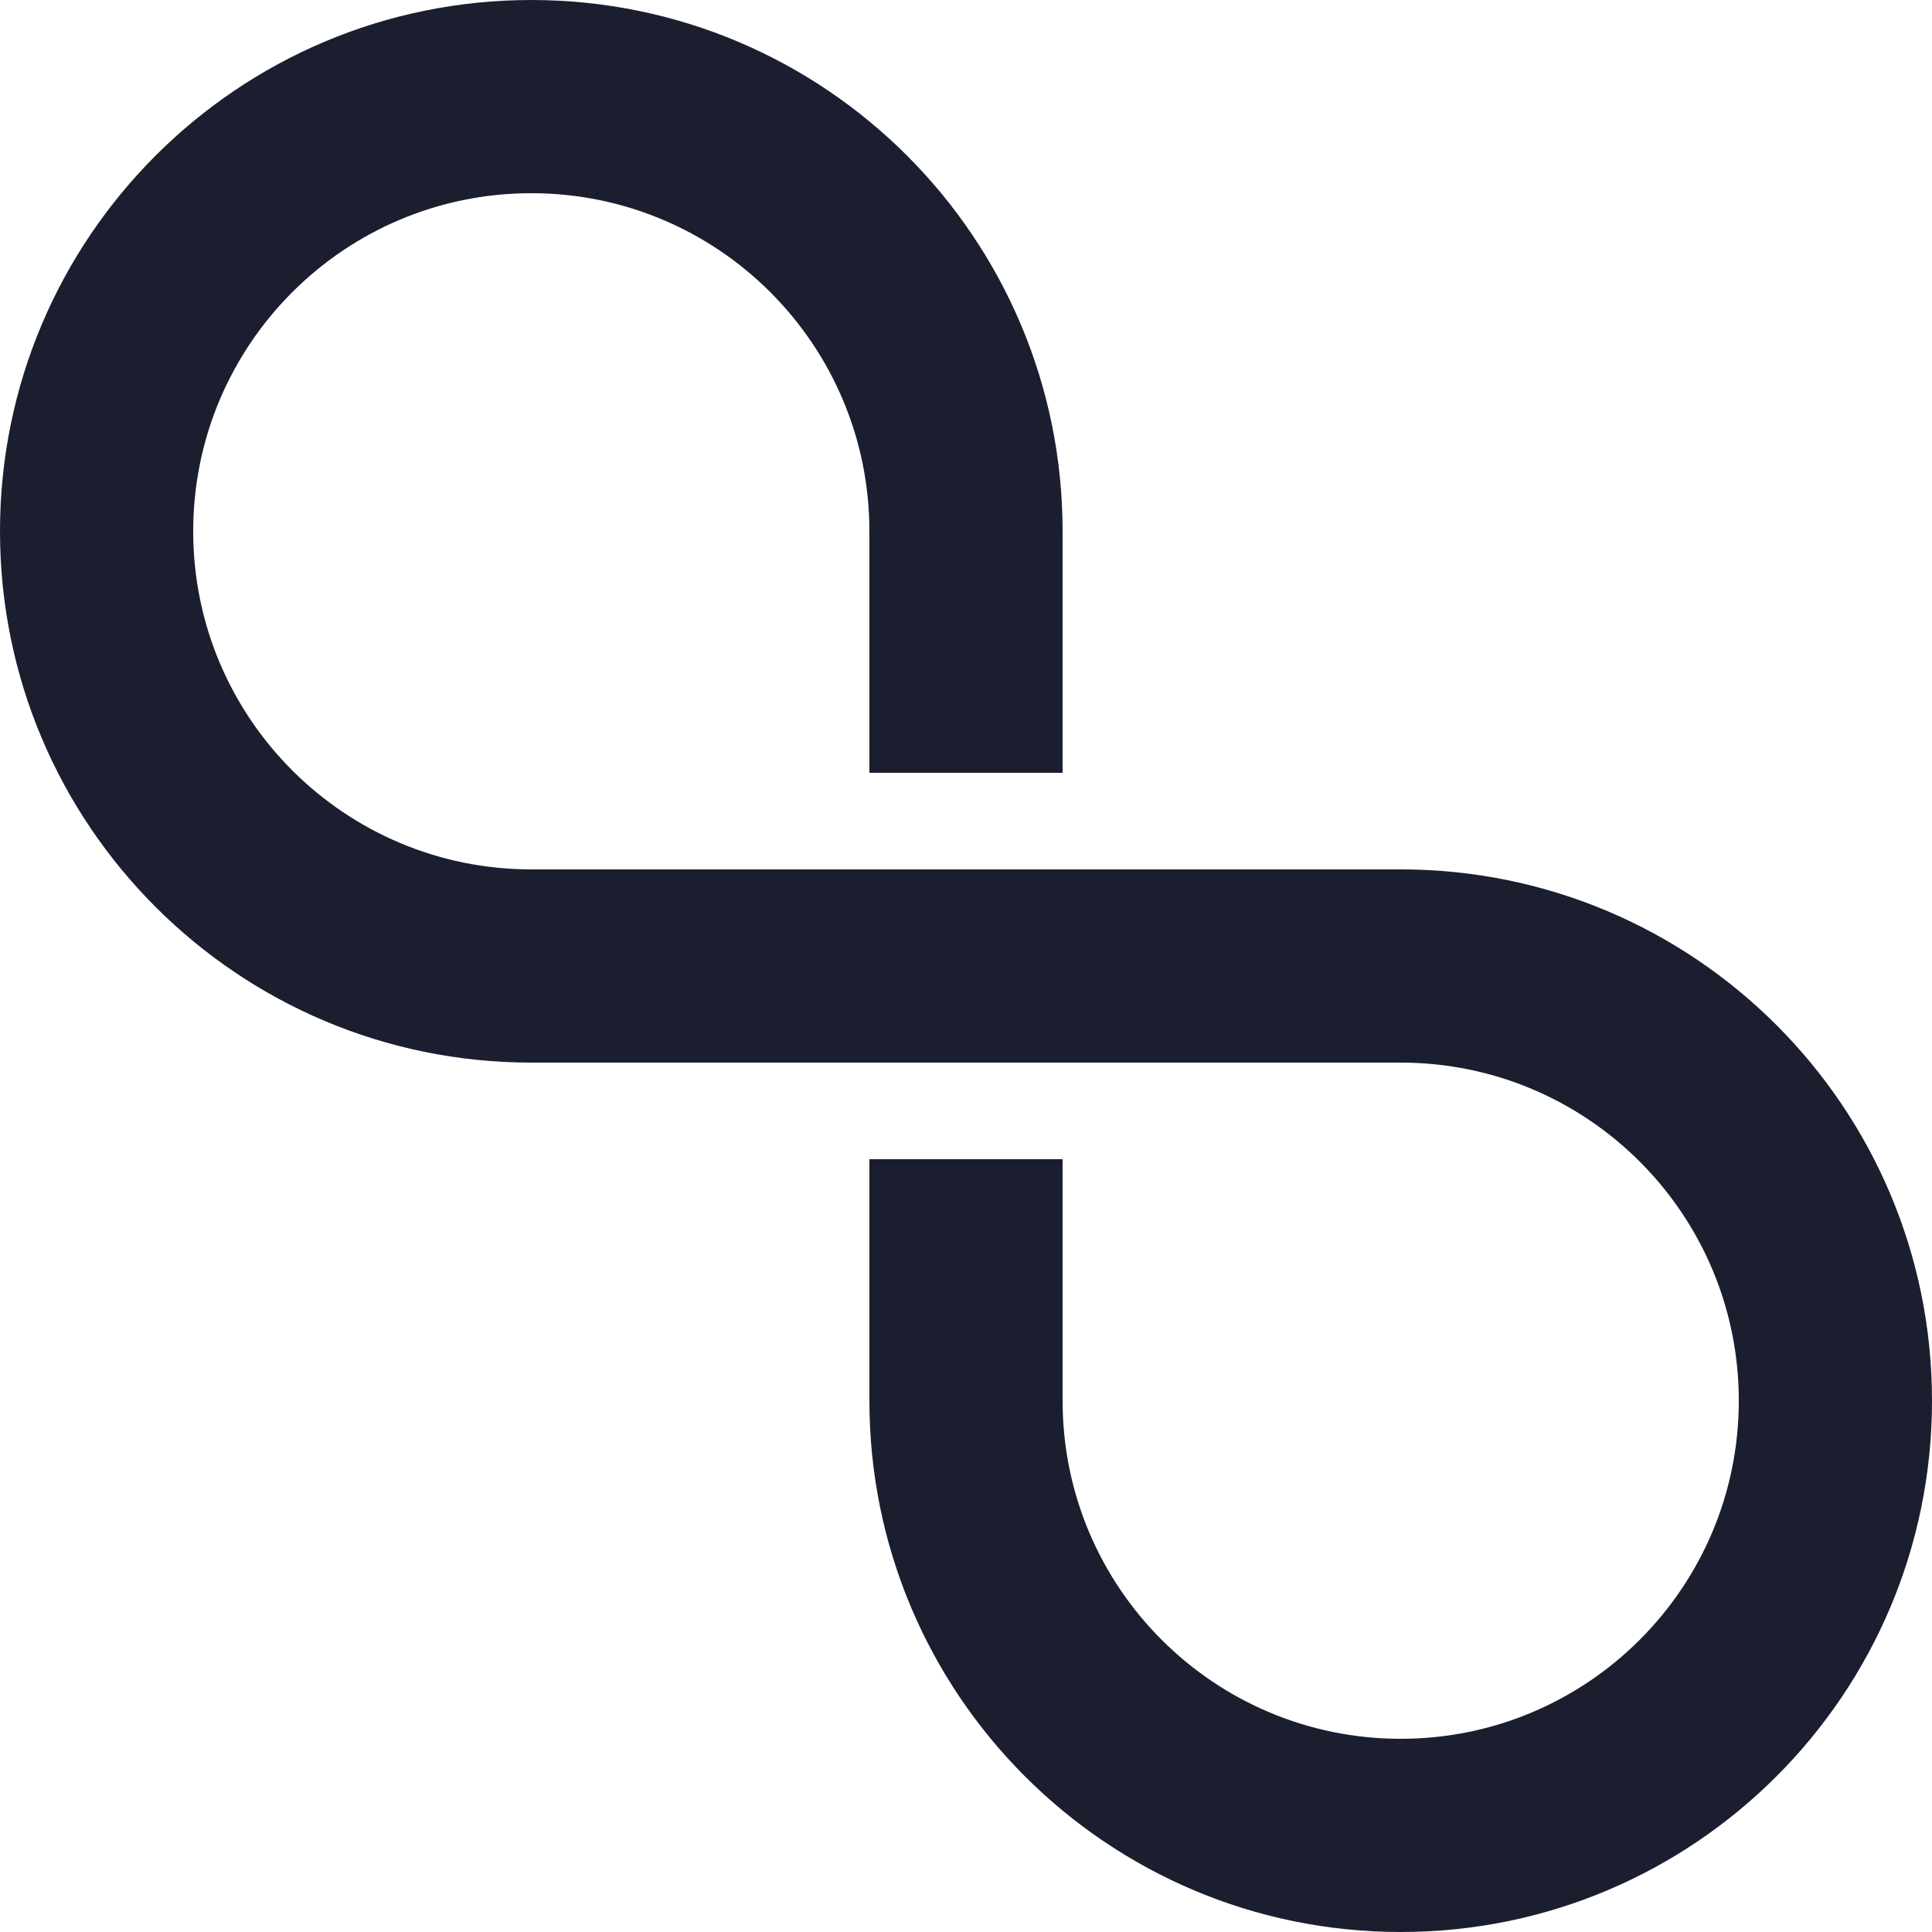
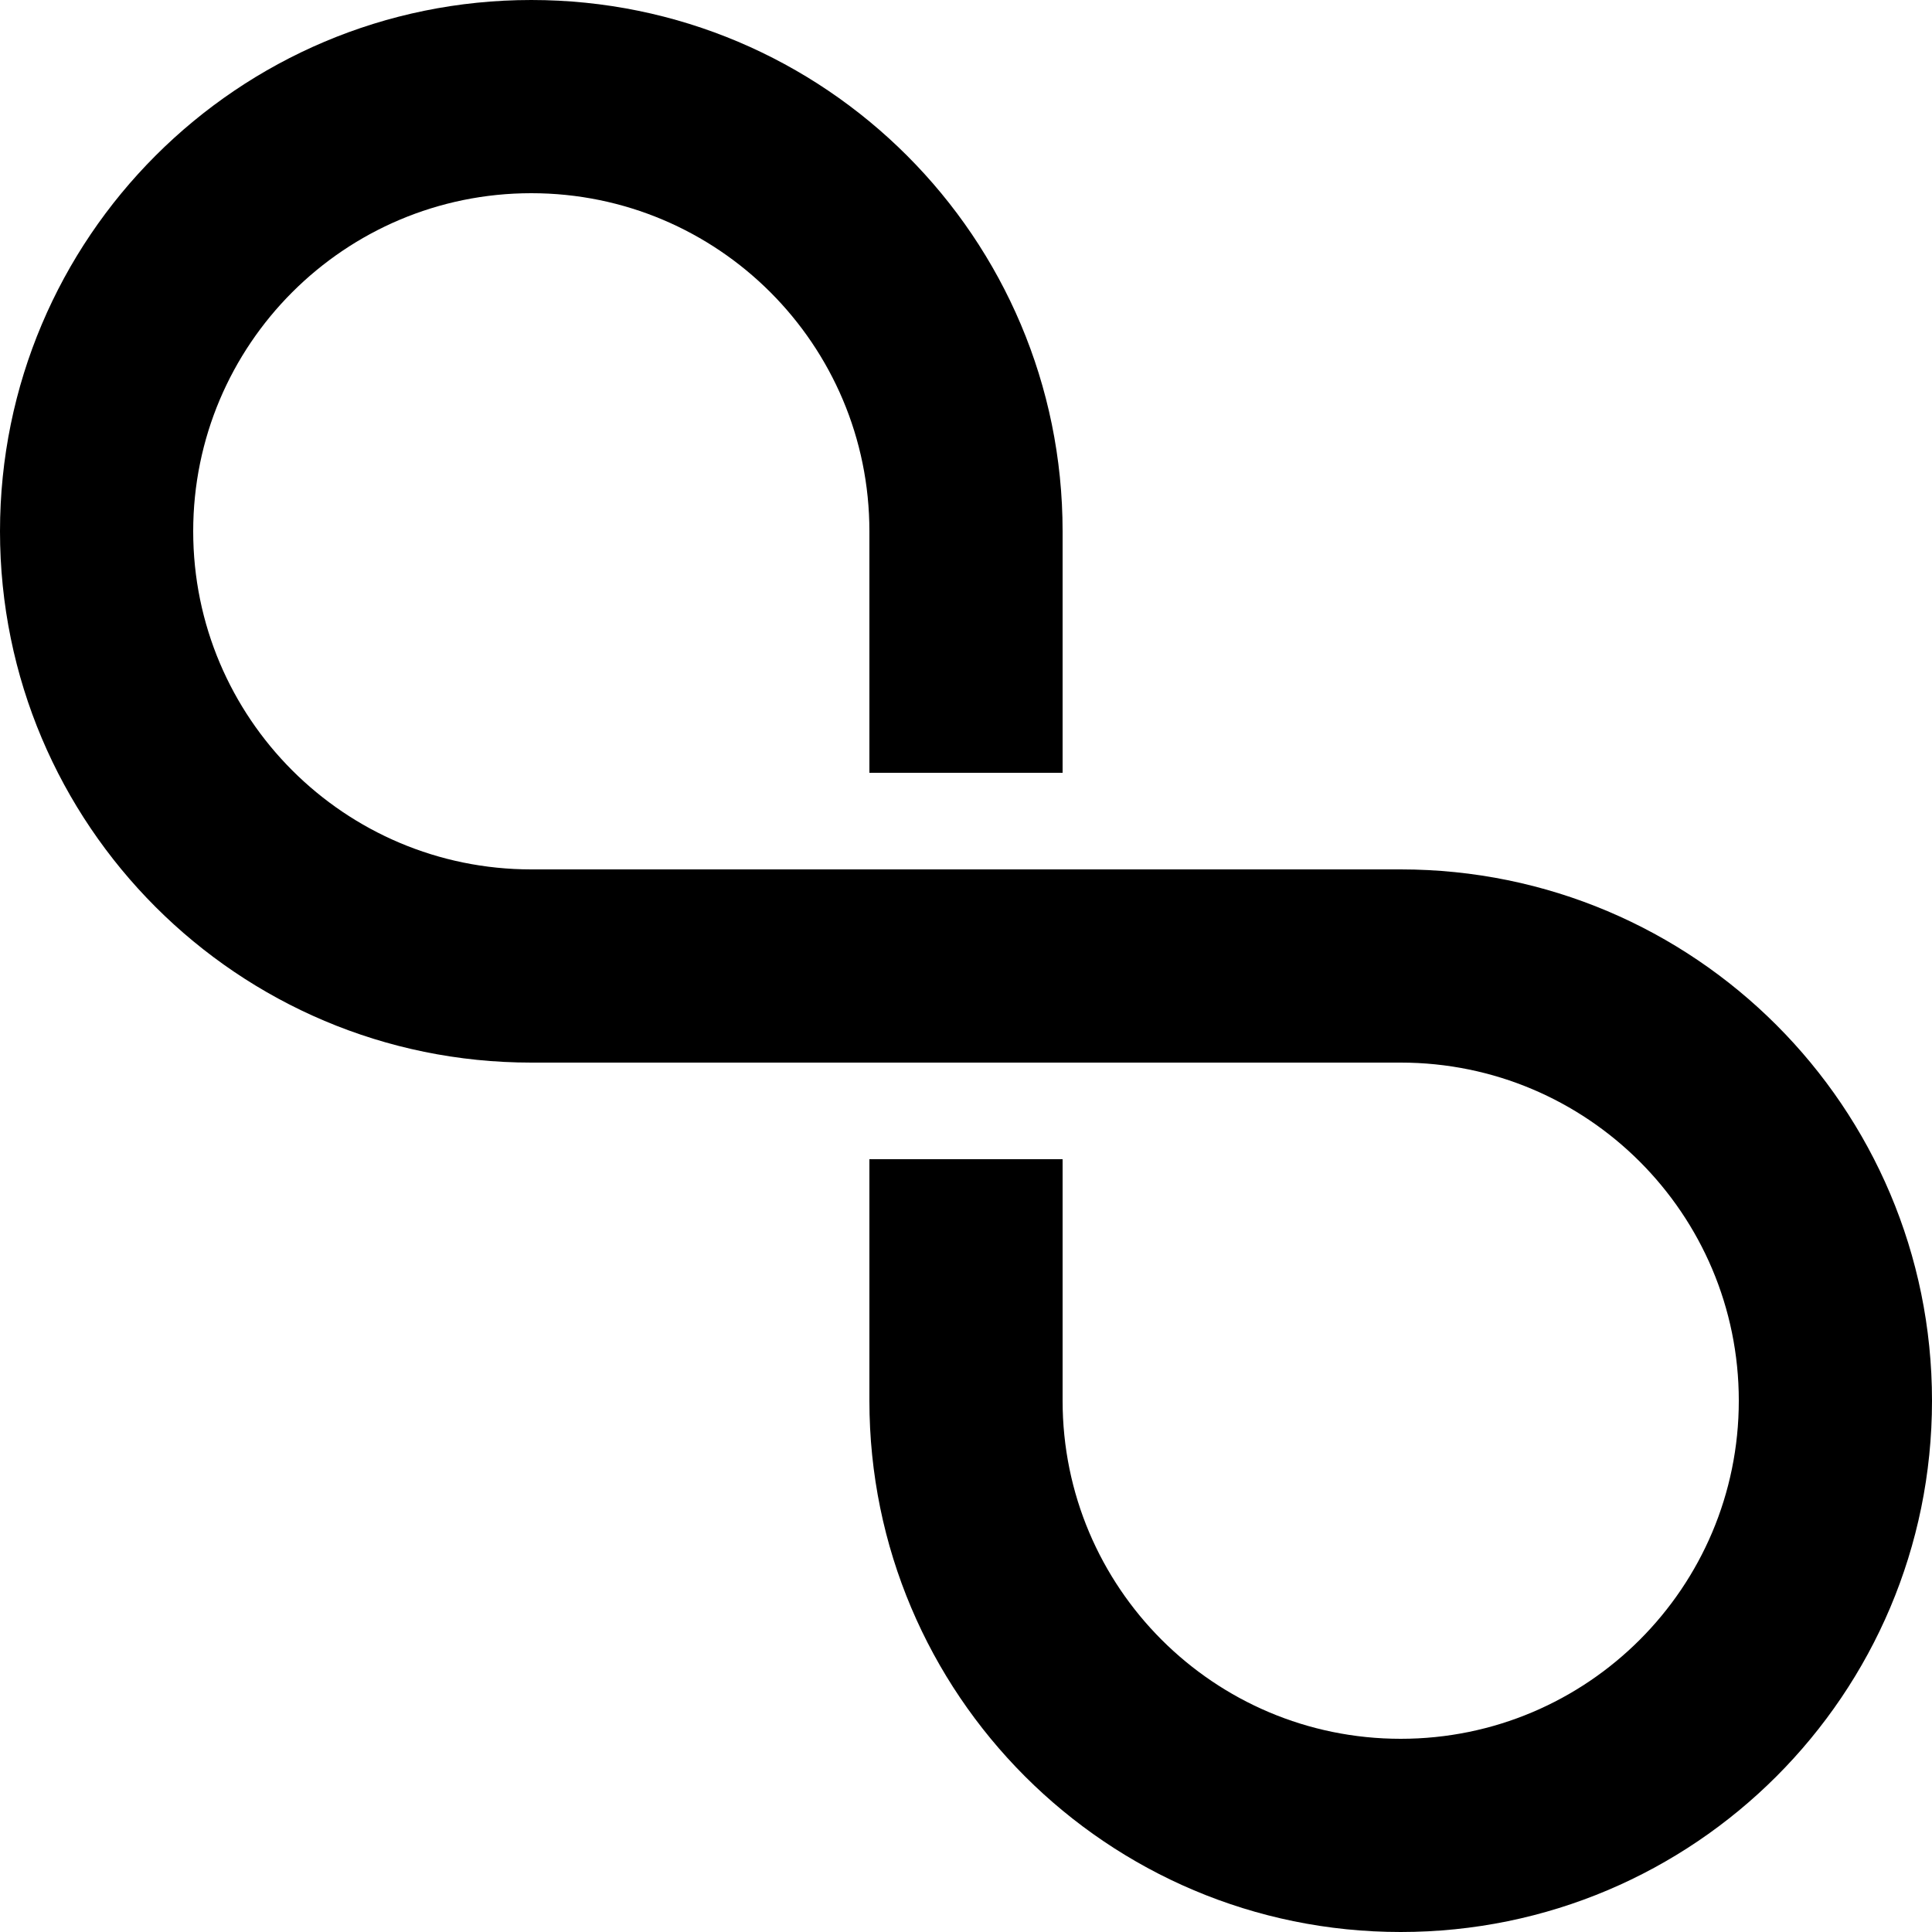
<svg xmlns="http://www.w3.org/2000/svg" viewBox="0 0 20 20" fill="none">
-   <path class="icon-dark" d="M11 13V12H9V13H11ZM9 7V8H11V7H9ZM5.5 9C3.567 9 2 7.433 2 5.5H0C0 8.538 2.462 11 5.5 11V9ZM2 5.5C2 3.567 3.567 2 5.5 2V0C2.462 0 0 2.462 0 5.5H2ZM5.5 2C7.433 2 9 3.567 9 5.5H11C11 2.462 8.538 0 5.5 0V2ZM18 14.5C18 16.433 16.433 18 14.5 18V20C17.538 20 20 17.538 20 14.5H18ZM14.5 18C12.567 18 11 16.433 11 14.5H9C9 17.538 11.462 20 14.5 20V18ZM14.5 11C16.433 11 18 12.567 18 14.5H20C20 11.462 17.538 9 14.5 9V11ZM14.5 9H5.5V11H14.5V9ZM11 14.5V13H9V14.5H11ZM9 5.5V7H11V5.5H9Z" fill="#1B1E2E" />
+   <path class="icon-dark" d="M11 13V12H9V13H11ZM9 7V8H11V7H9ZM5.5 9C3.567 9 2 7.433 2 5.5H0C0 8.538 2.462 11 5.5 11V9ZM2 5.5C2 3.567 3.567 2 5.5 2V0C2.462 0 0 2.462 0 5.5H2ZM5.5 2C7.433 2 9 3.567 9 5.5H11C11 2.462 8.538 0 5.5 0V2ZM18 14.5C18 16.433 16.433 18 14.5 18V20C17.538 20 20 17.538 20 14.5H18ZM14.5 18C12.567 18 11 16.433 11 14.5H9C9 17.538 11.462 20 14.5 20V18ZM14.5 11C16.433 11 18 12.567 18 14.5H20C20 11.462 17.538 9 14.5 9V11ZM14.5 9H5.5V11H14.5V9ZM11 14.5V13H9V14.5H11ZM9 5.5V7H11V5.5H9Z" fill="currentColor" />
</svg>
